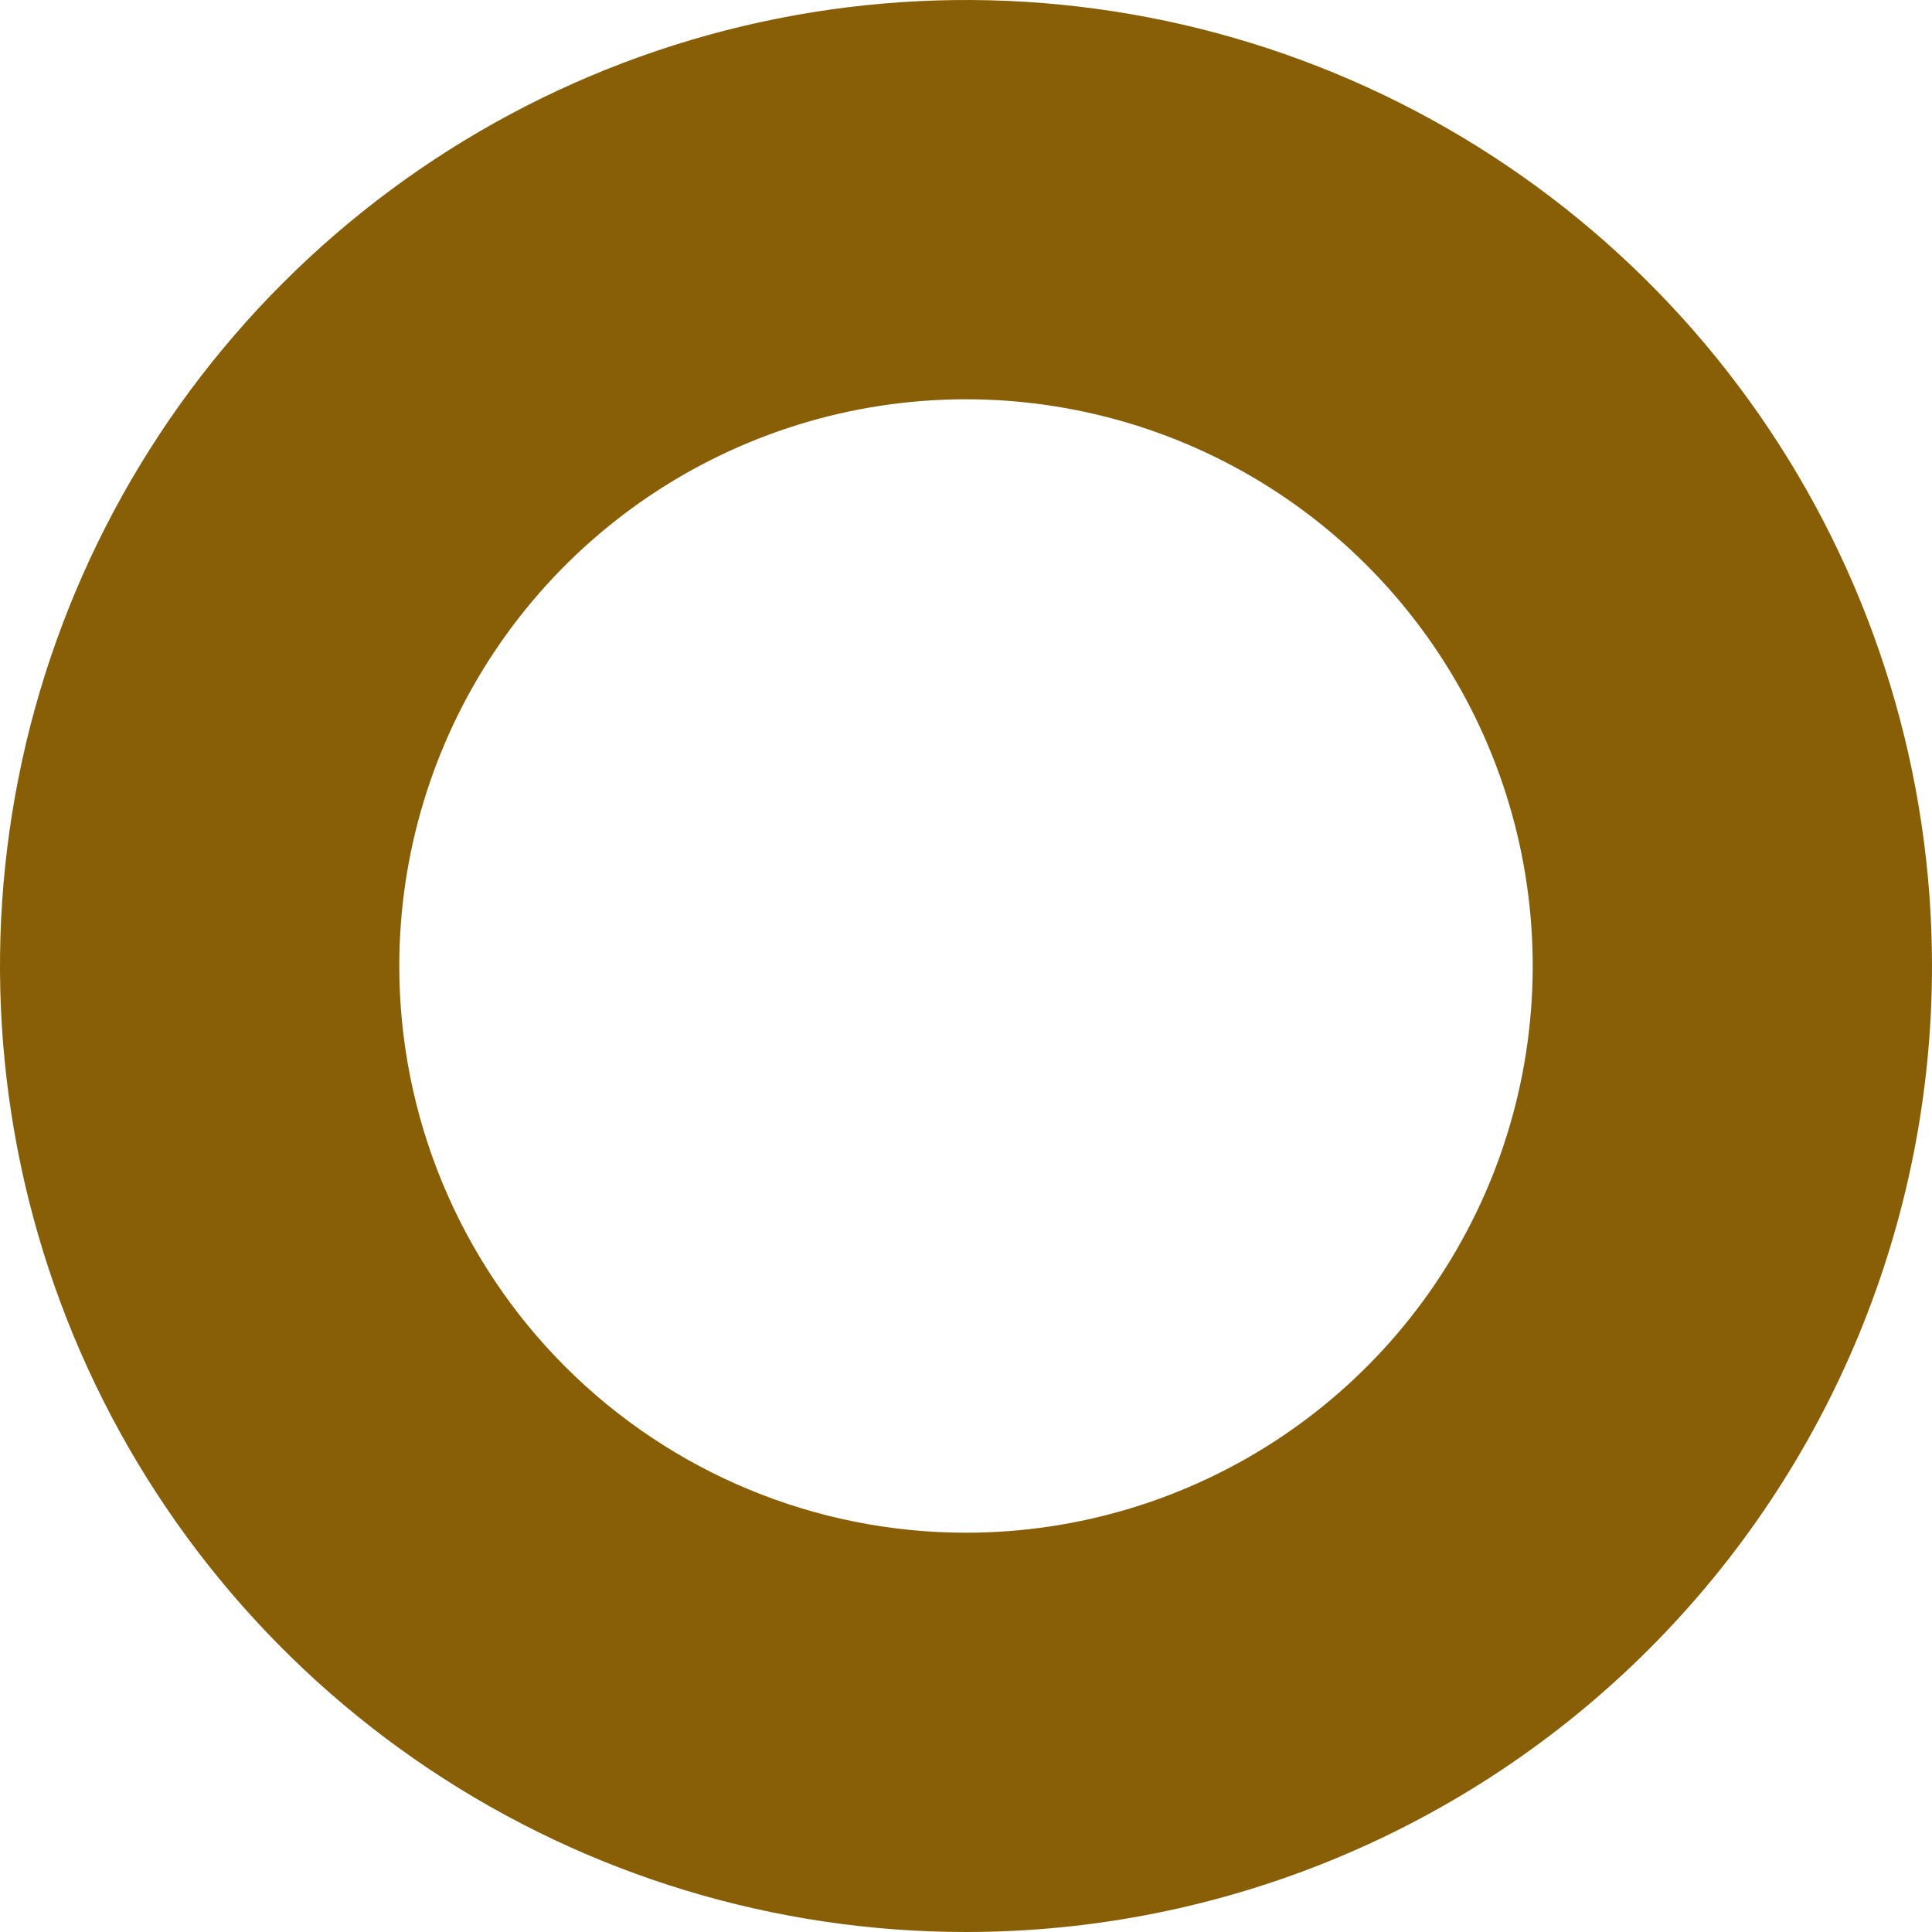
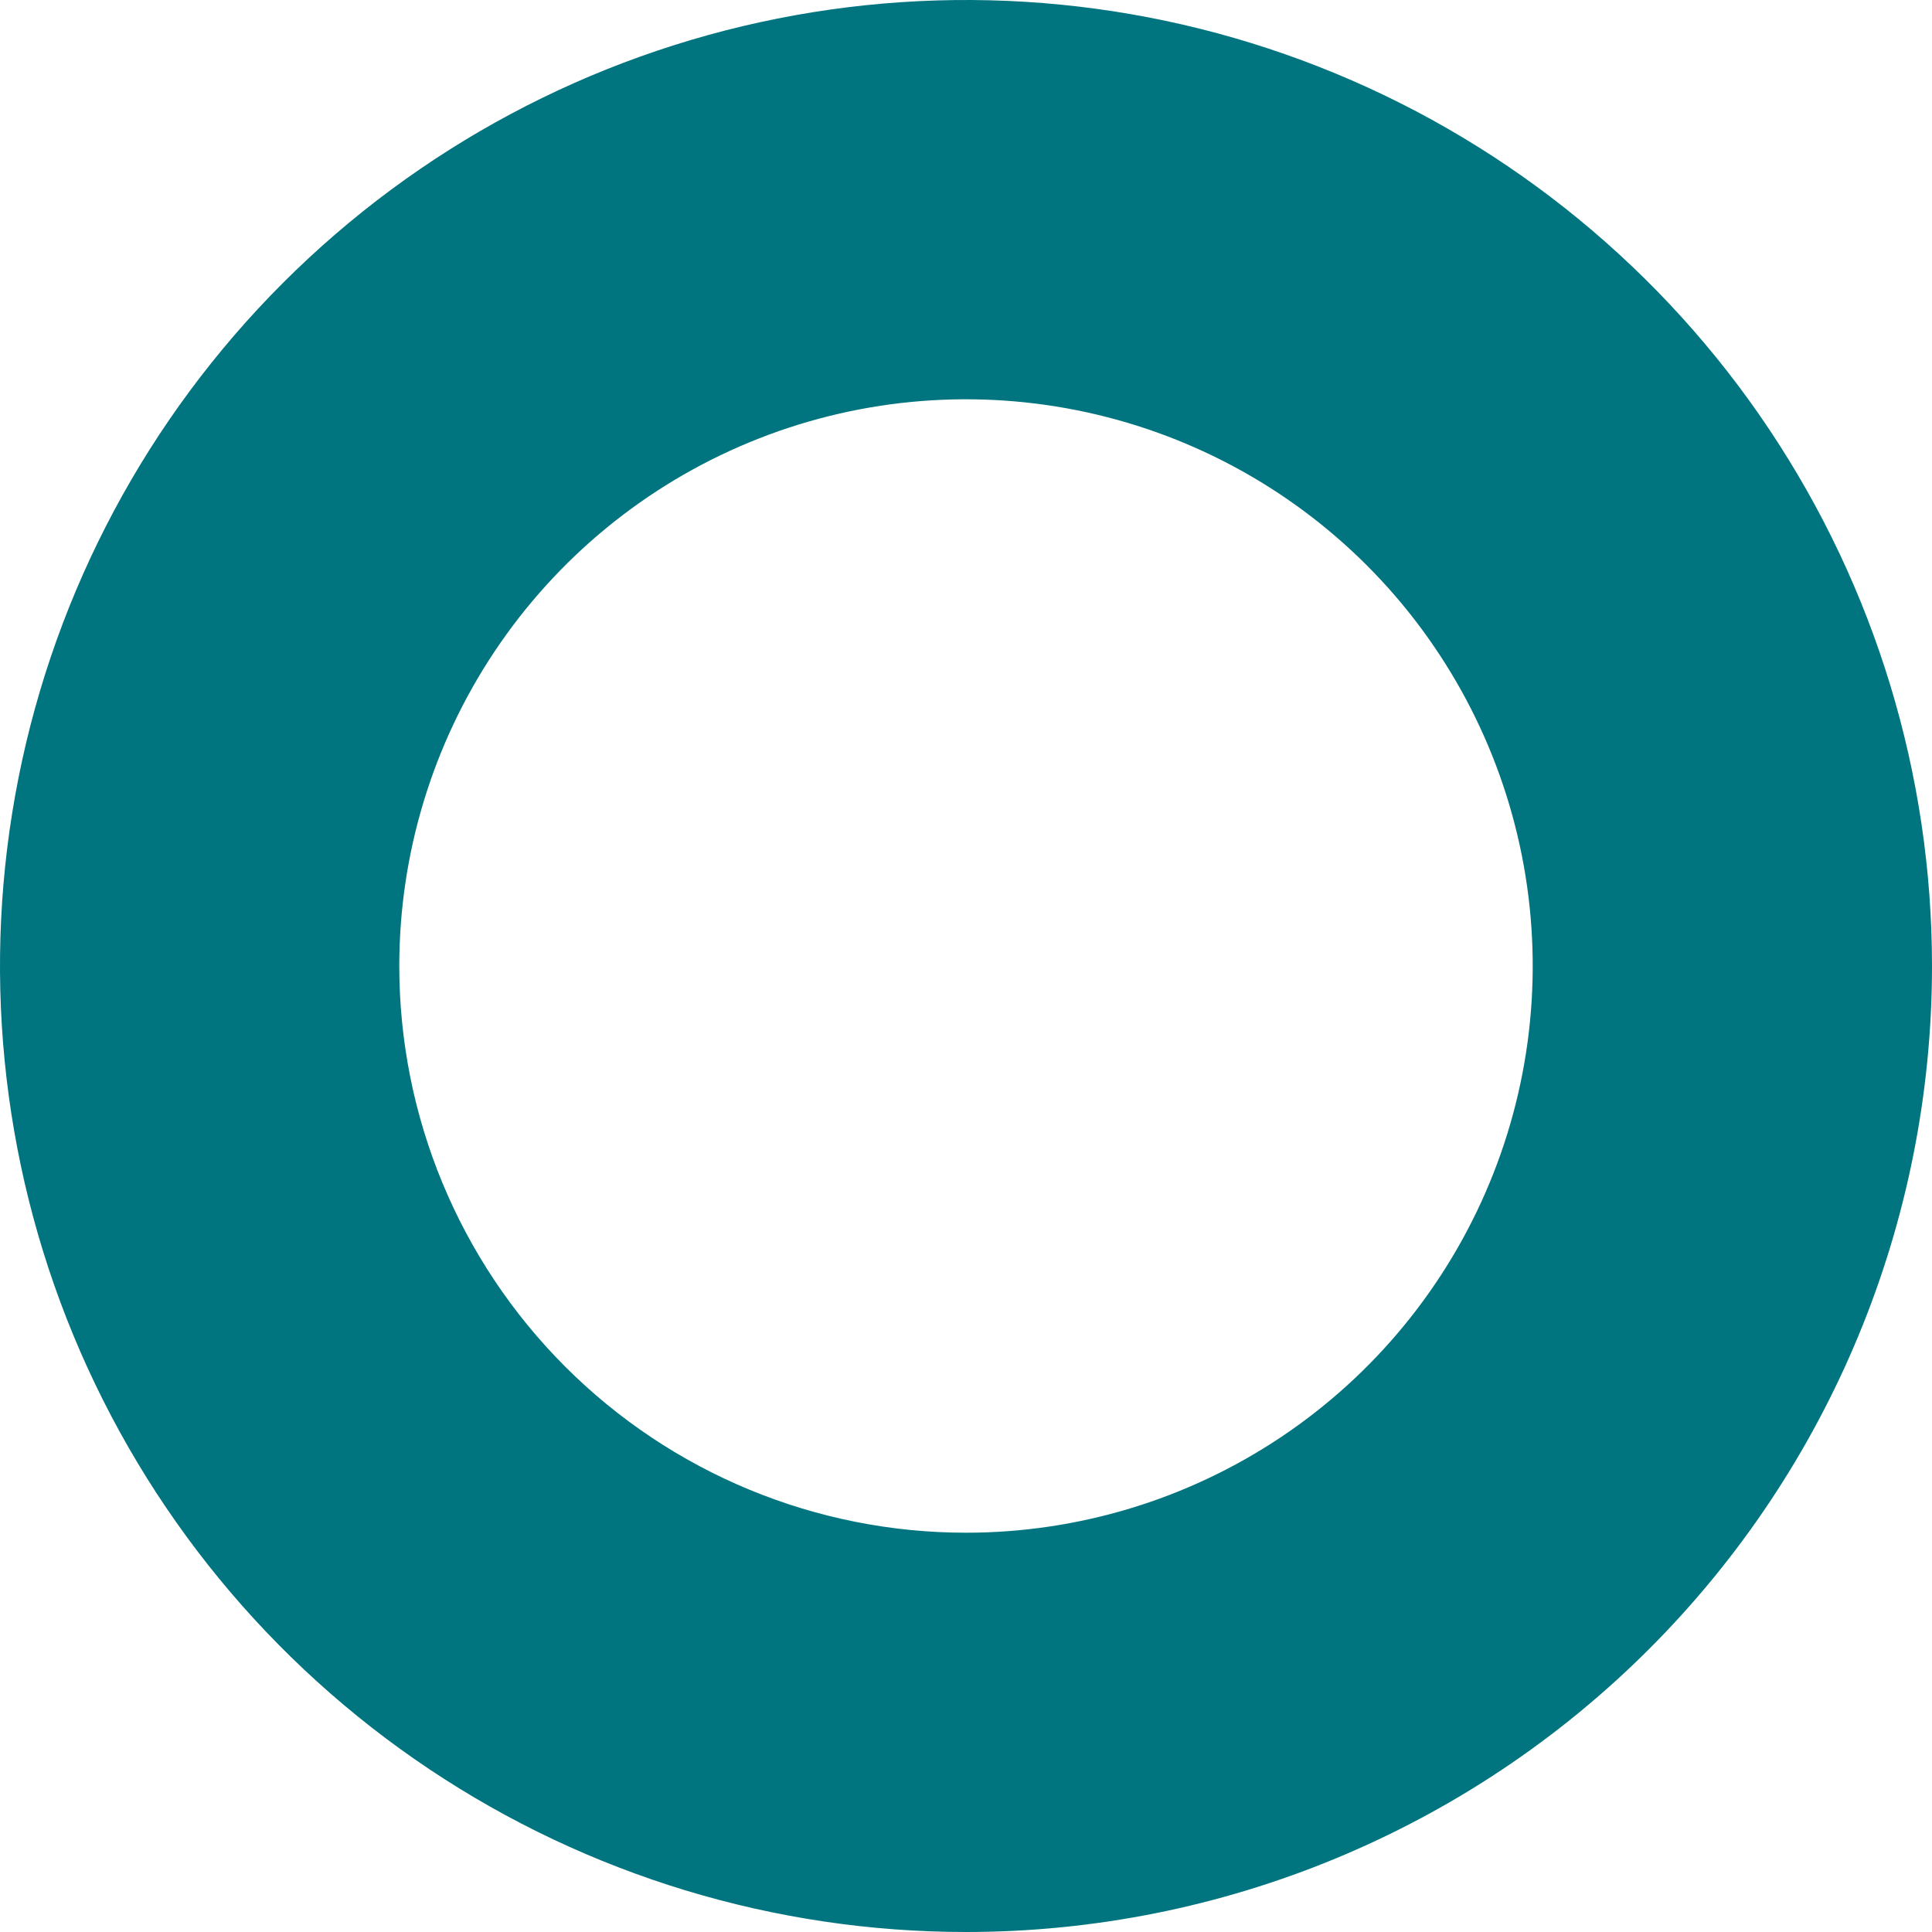
<svg xmlns="http://www.w3.org/2000/svg" width="150" height="150" viewBox="0 0 150 150" fill="none">
  <rect width="150" height="150" fill="white" />
-   <path d="M75 150C60.166 150 45.666 145.601 33.332 137.36C20.999 129.119 11.386 117.406 5.709 103.701C0.032 89.997 -1.453 74.917 1.441 60.368C4.335 45.82 11.478 32.456 21.967 21.967C32.456 11.478 45.82 4.335 60.368 1.441C74.917 -1.453 89.997 0.032 103.701 5.709C117.406 11.386 129.119 20.999 137.36 33.332C145.601 45.666 150 60.166 150 75C150 94.891 142.098 113.968 128.033 128.033C113.968 142.098 94.891 150 75 150V150ZM75 119C83.702 119 92.209 116.419 99.445 111.585C106.681 106.75 112.32 99.878 115.651 91.838C118.981 83.798 119.852 74.951 118.155 66.416C116.457 57.881 112.266 50.041 106.113 43.887C99.959 37.734 92.119 33.543 83.584 31.846C75.049 30.148 66.202 31.019 58.162 34.349C50.122 37.68 43.25 43.319 38.415 50.555C33.581 57.791 31 66.298 31 75C31 86.67 35.636 97.861 43.887 106.113C52.139 114.364 63.331 119 75 119V119Z" fill="#885F07" />
+   <path d="M75 150C60.166 150 45.666 145.601 33.332 137.36C20.999 129.119 11.386 117.406 5.709 103.701C0.032 89.997 -1.453 74.917 1.441 60.368C4.335 45.82 11.478 32.456 21.967 21.967C32.456 11.478 45.82 4.335 60.368 1.441C74.917 -1.453 89.997 0.032 103.701 5.709C117.406 11.386 129.119 20.999 137.36 33.332C145.601 45.666 150 60.166 150 75C150 94.891 142.098 113.968 128.033 128.033C113.968 142.098 94.891 150 75 150V150ZM75 119C83.702 119 92.209 116.419 99.445 111.585C106.681 106.75 112.32 99.878 115.651 91.838C118.981 83.798 119.852 74.951 118.155 66.416C116.457 57.881 112.266 50.041 106.113 43.887C99.959 37.734 92.119 33.543 83.584 31.846C75.049 30.148 66.202 31.019 58.162 34.349C50.122 37.68 43.25 43.319 38.415 50.555C33.581 57.791 31 66.298 31 75C31 86.67 35.636 97.861 43.887 106.113C52.139 114.364 63.331 119 75 119V119Z" fill="#00747f" />
</svg>
